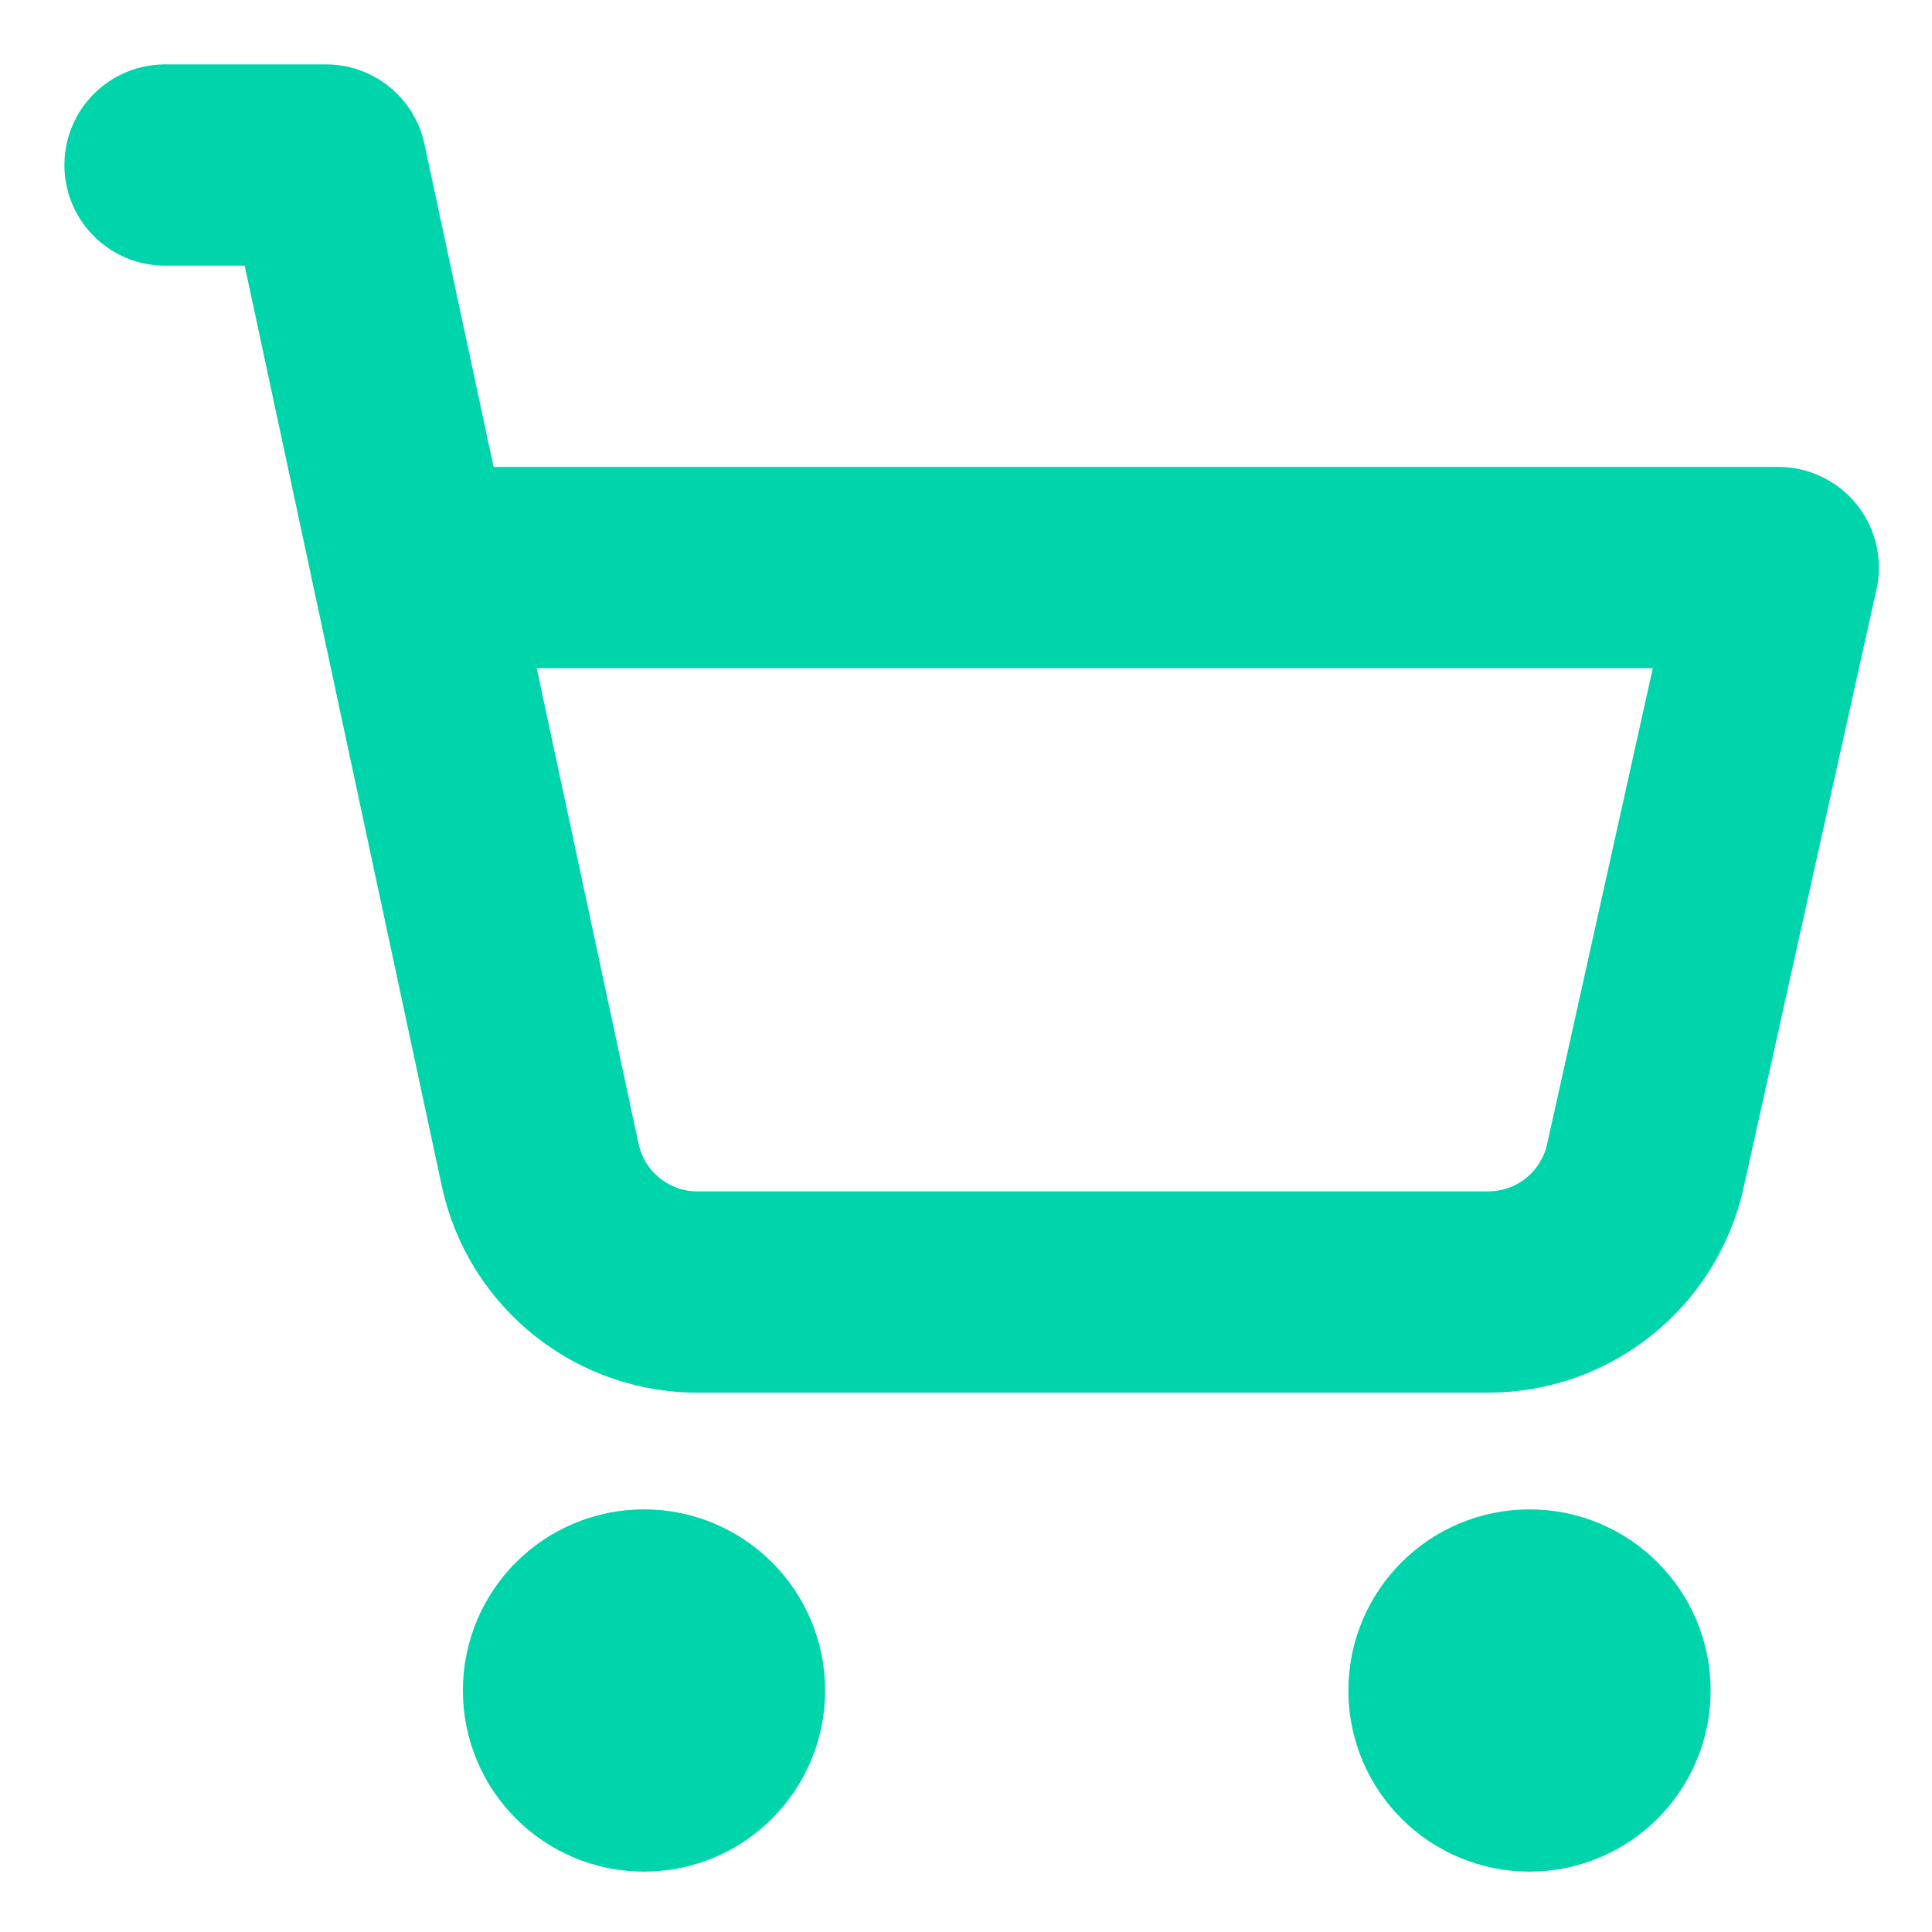
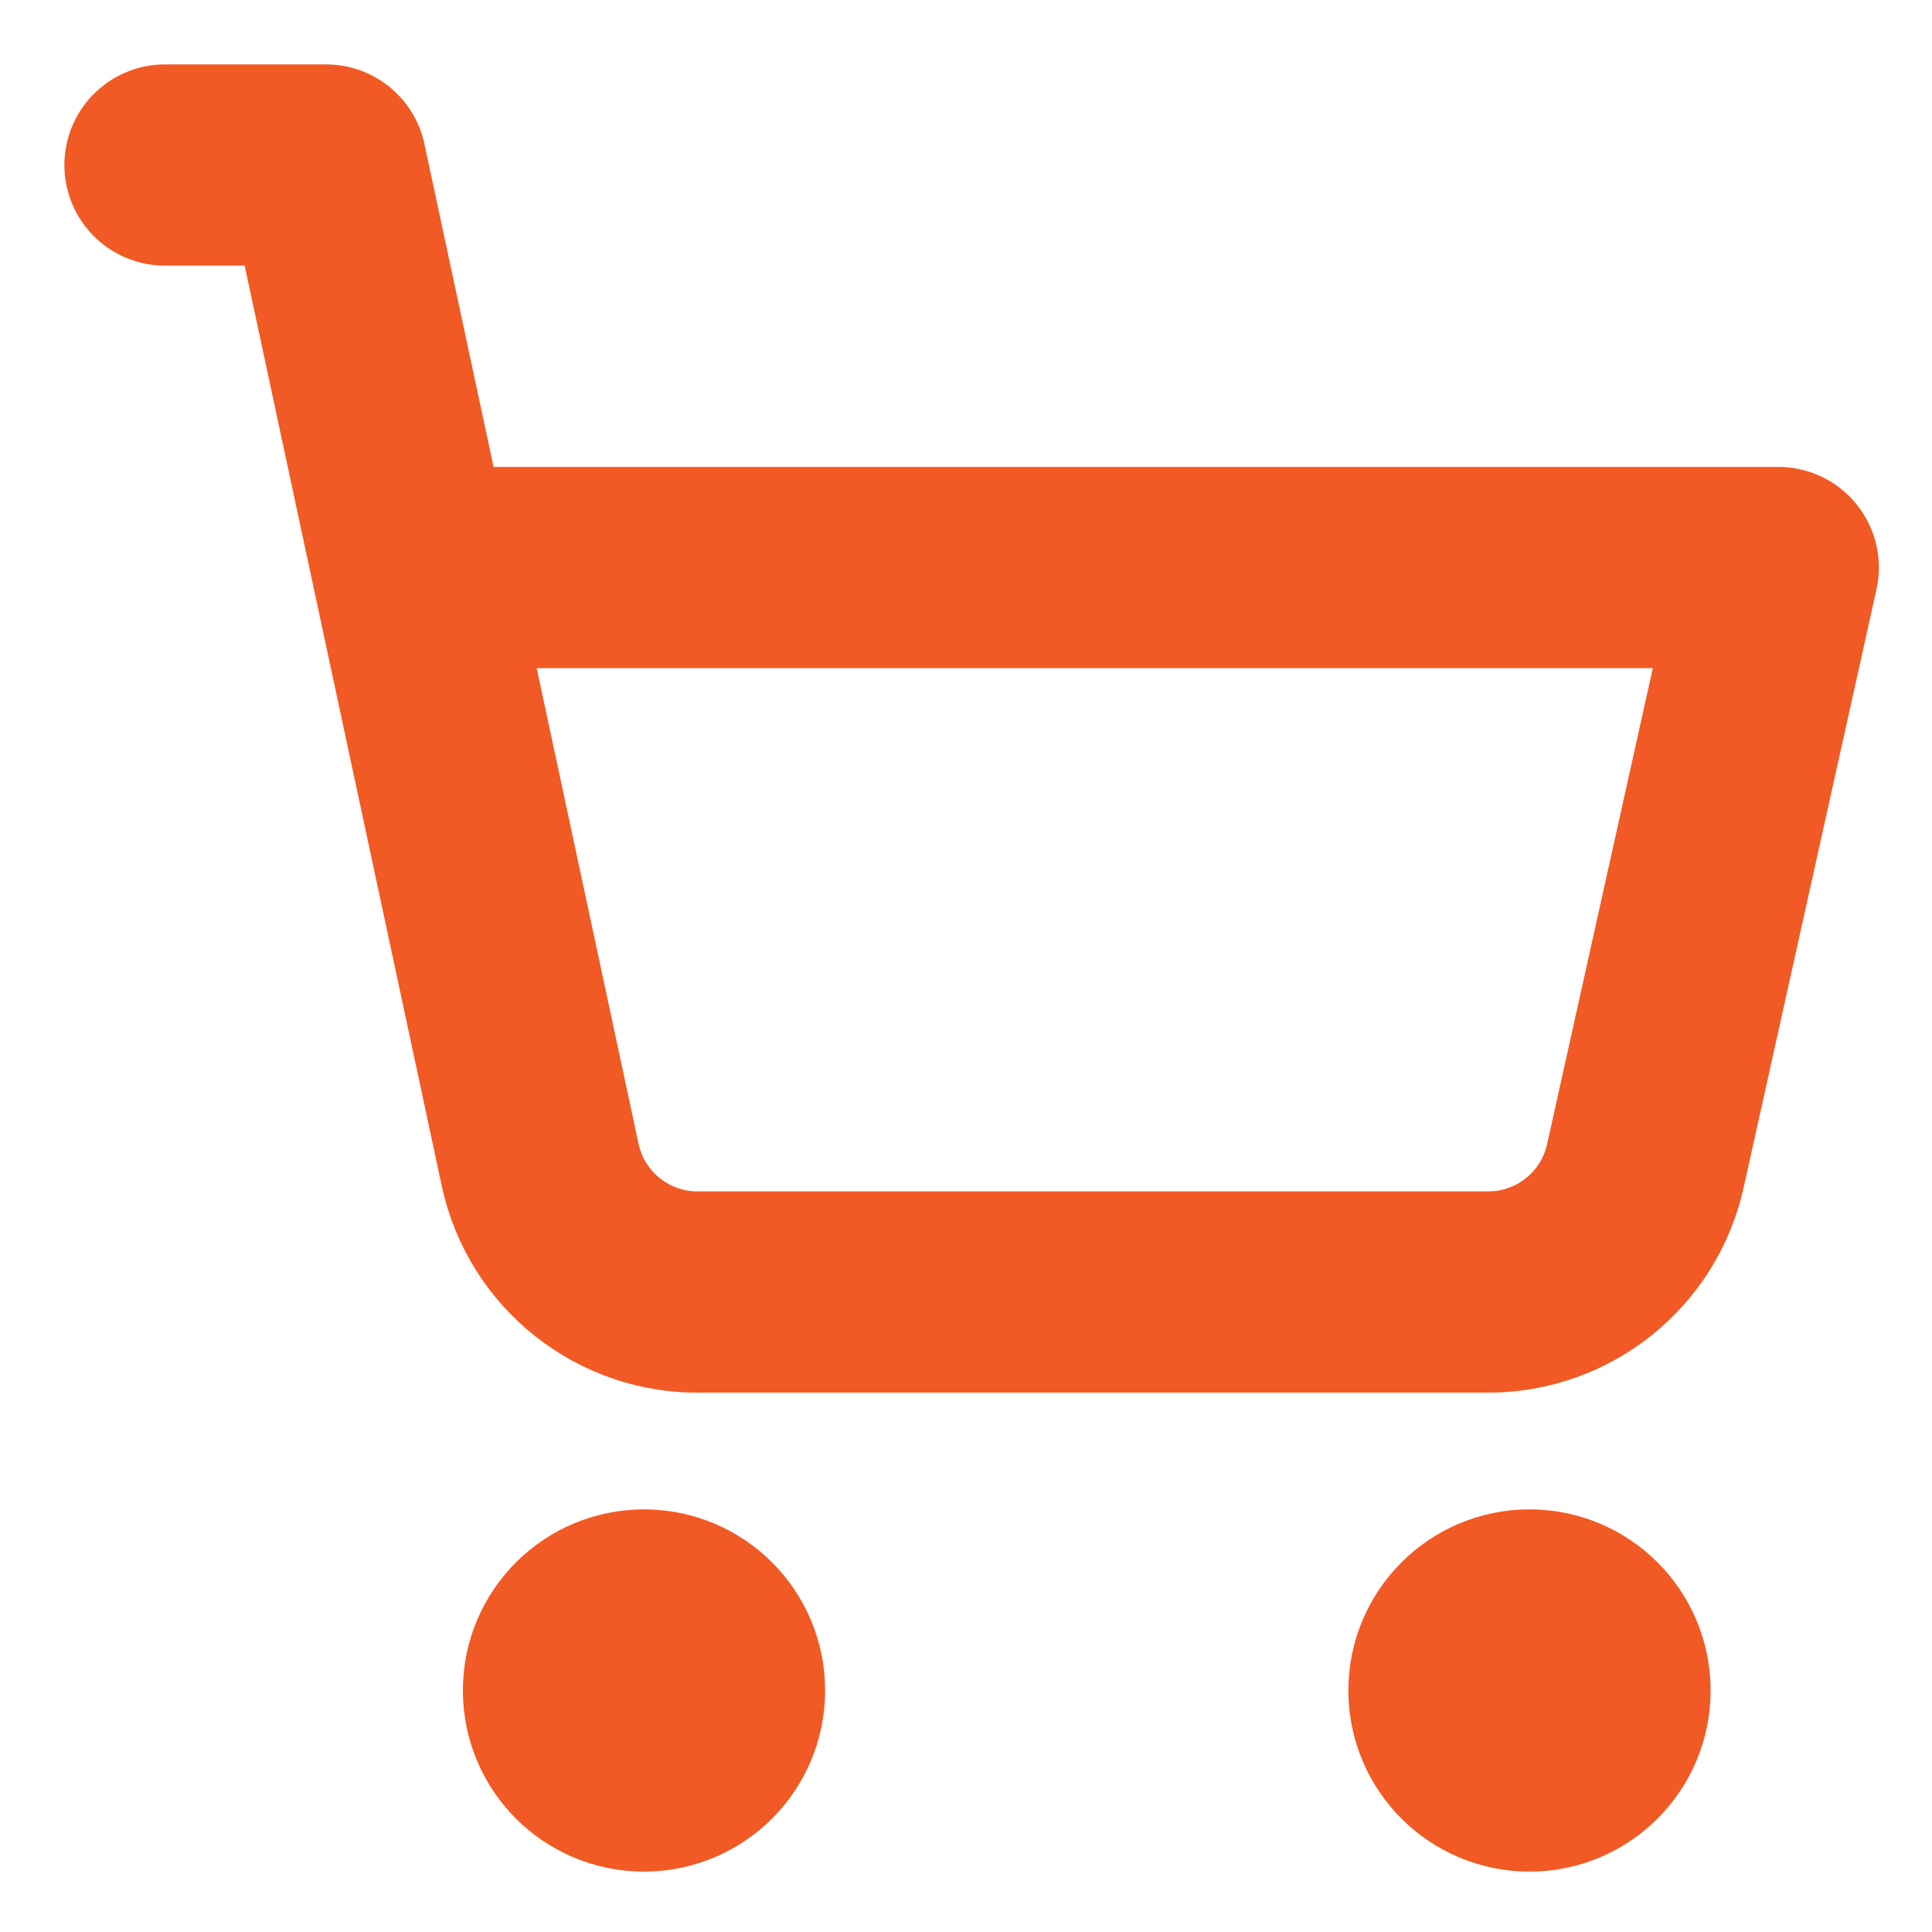
- <svg xmlns="http://www.w3.org/2000/svg" viewBox="0 0 24 24" fill="none" stroke="#00d4aa" stroke-width="2.5" stroke-linecap="round" stroke-linejoin="round">
-   <circle cx="8" cy="21" r="1" fill="#00d4aa" />
-   <circle cx="19" cy="21" r="1" fill="#00d4aa" />
+ <svg xmlns="http://www.w3.org/2000/svg" viewBox="0 0 24 24" fill="none" stroke="#f15a24" stroke-width="2.5" stroke-linecap="round" stroke-linejoin="round">
+   <circle cx="8" cy="21" r="1" fill="#f15a24" />
+   <circle cx="19" cy="21" r="1" fill="#f15a24" />
  <path d="M2.05 2.05h2l2.66 12.42a2 2 0 0 0 2 1.58h9.78a2 2 0 0 0 1.95-1.57l1.65-7.43H5.12" />
</svg>
